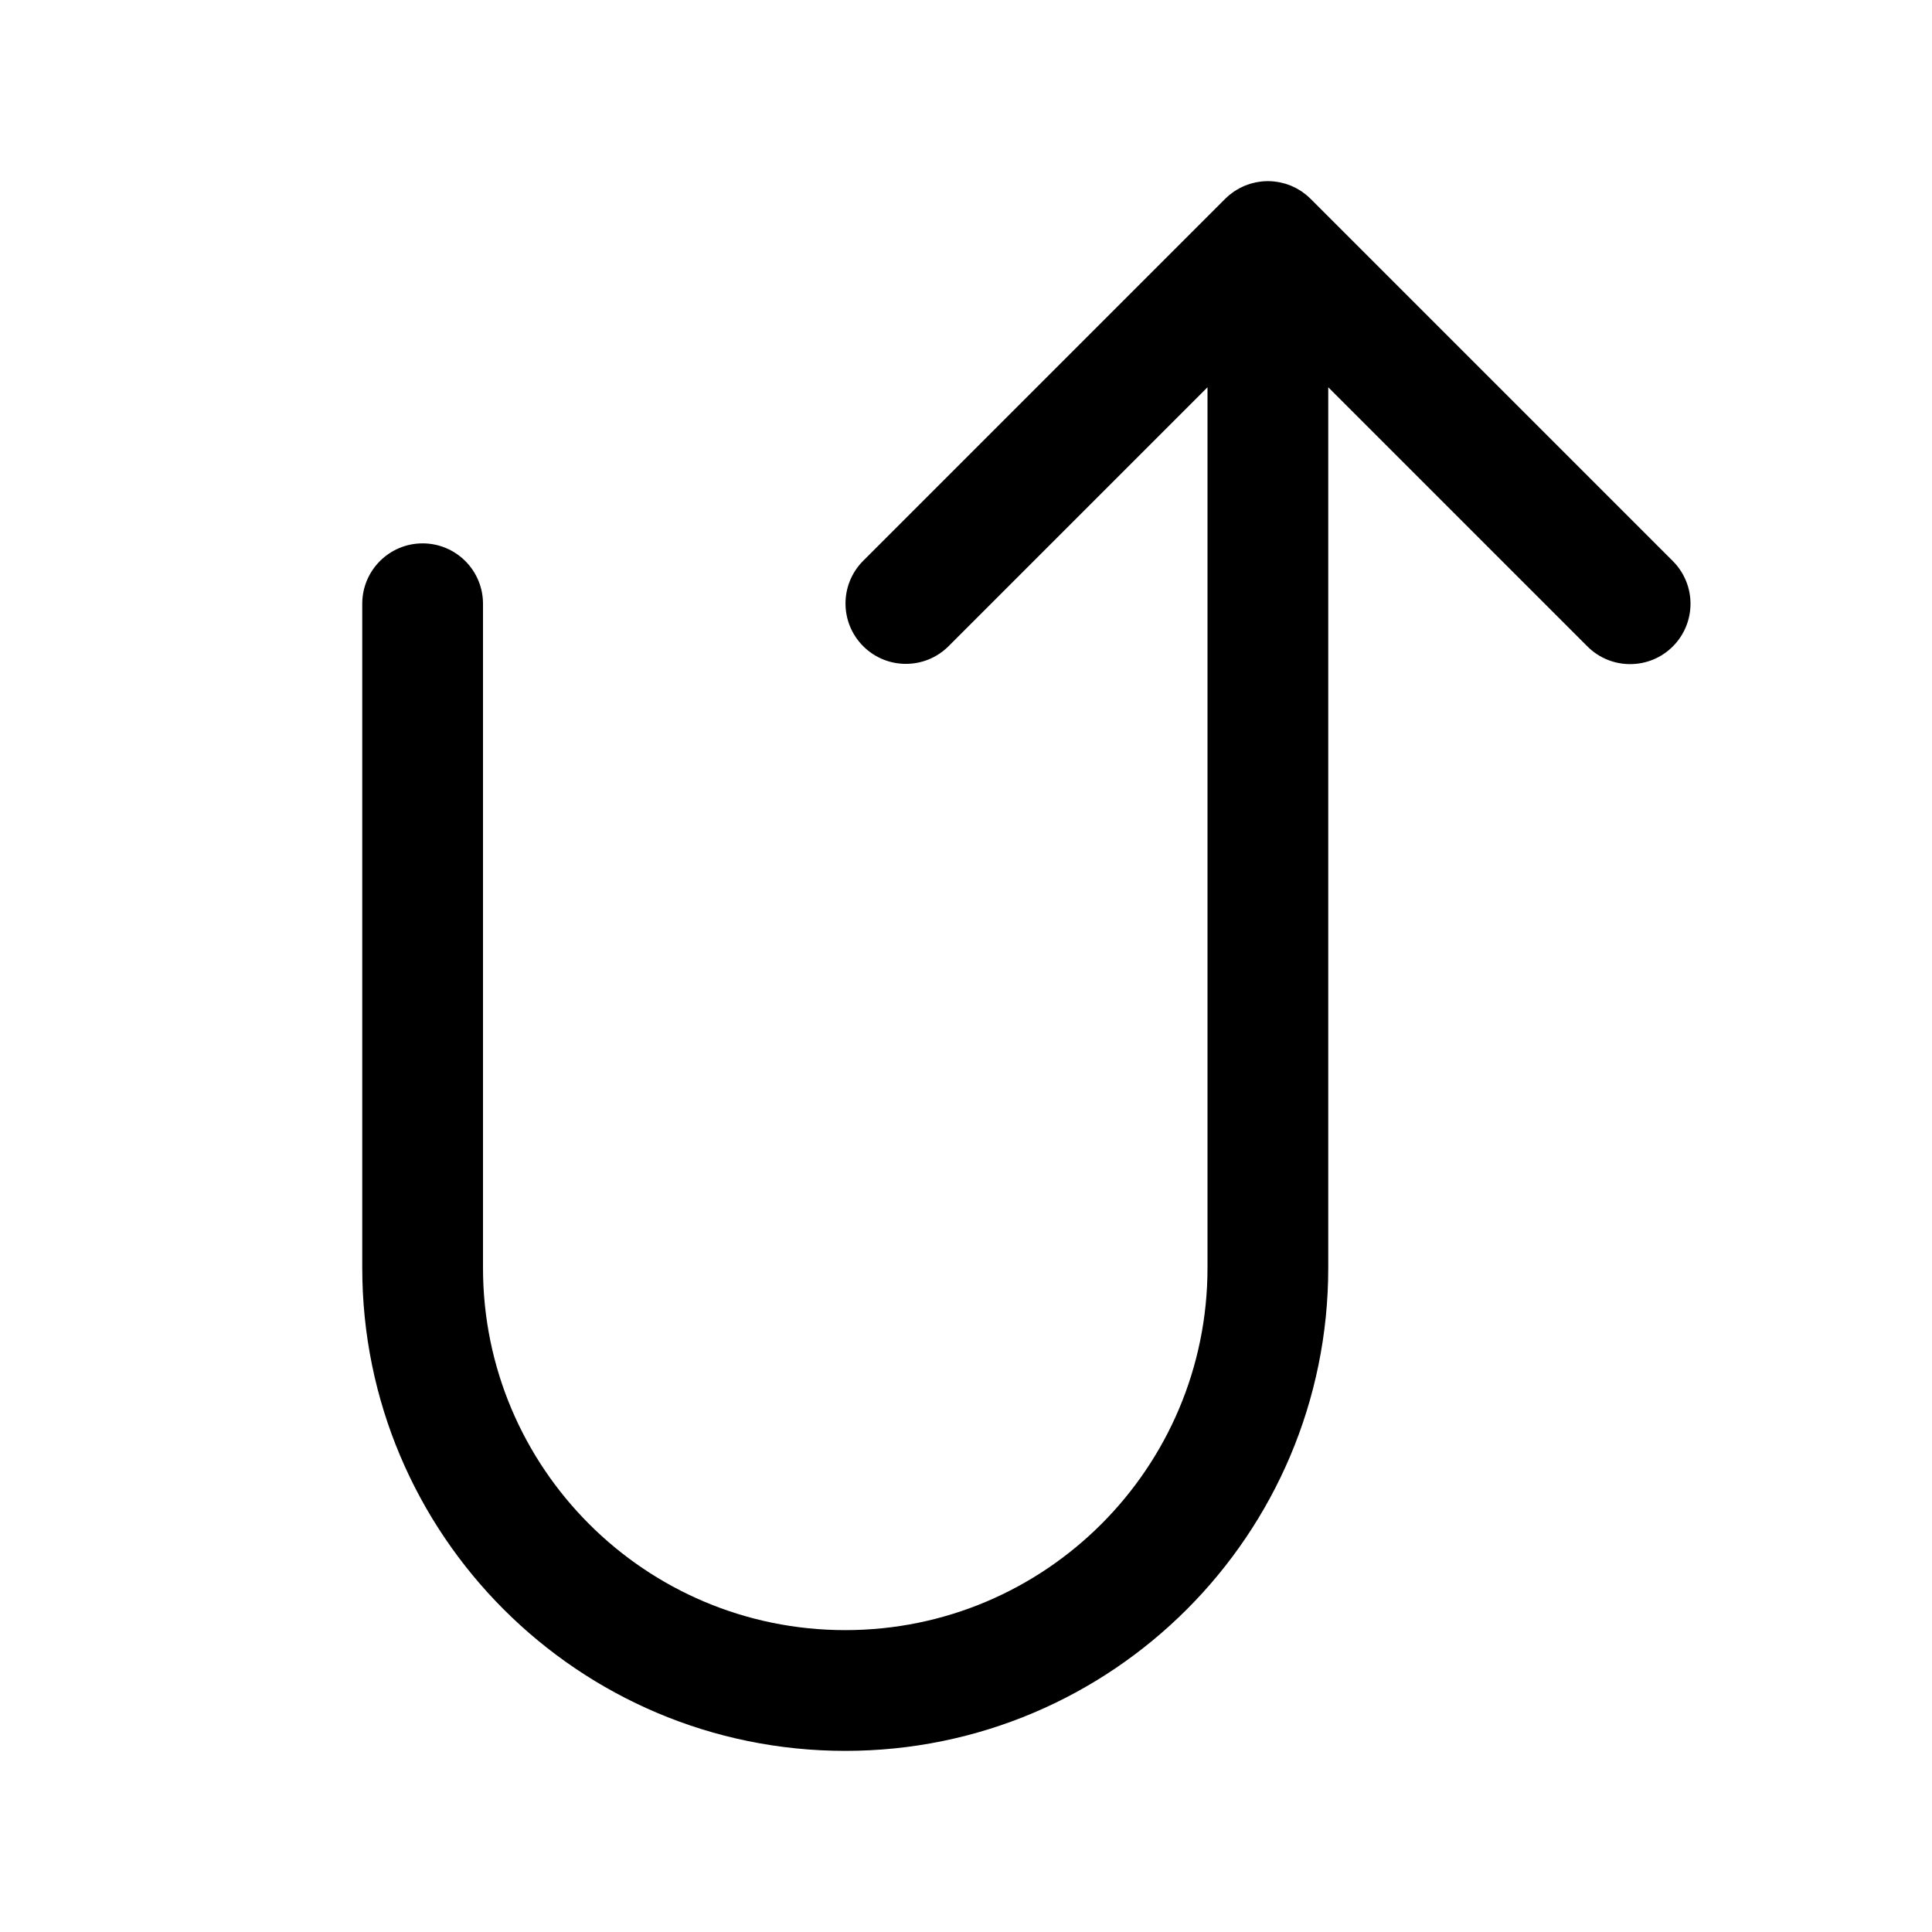
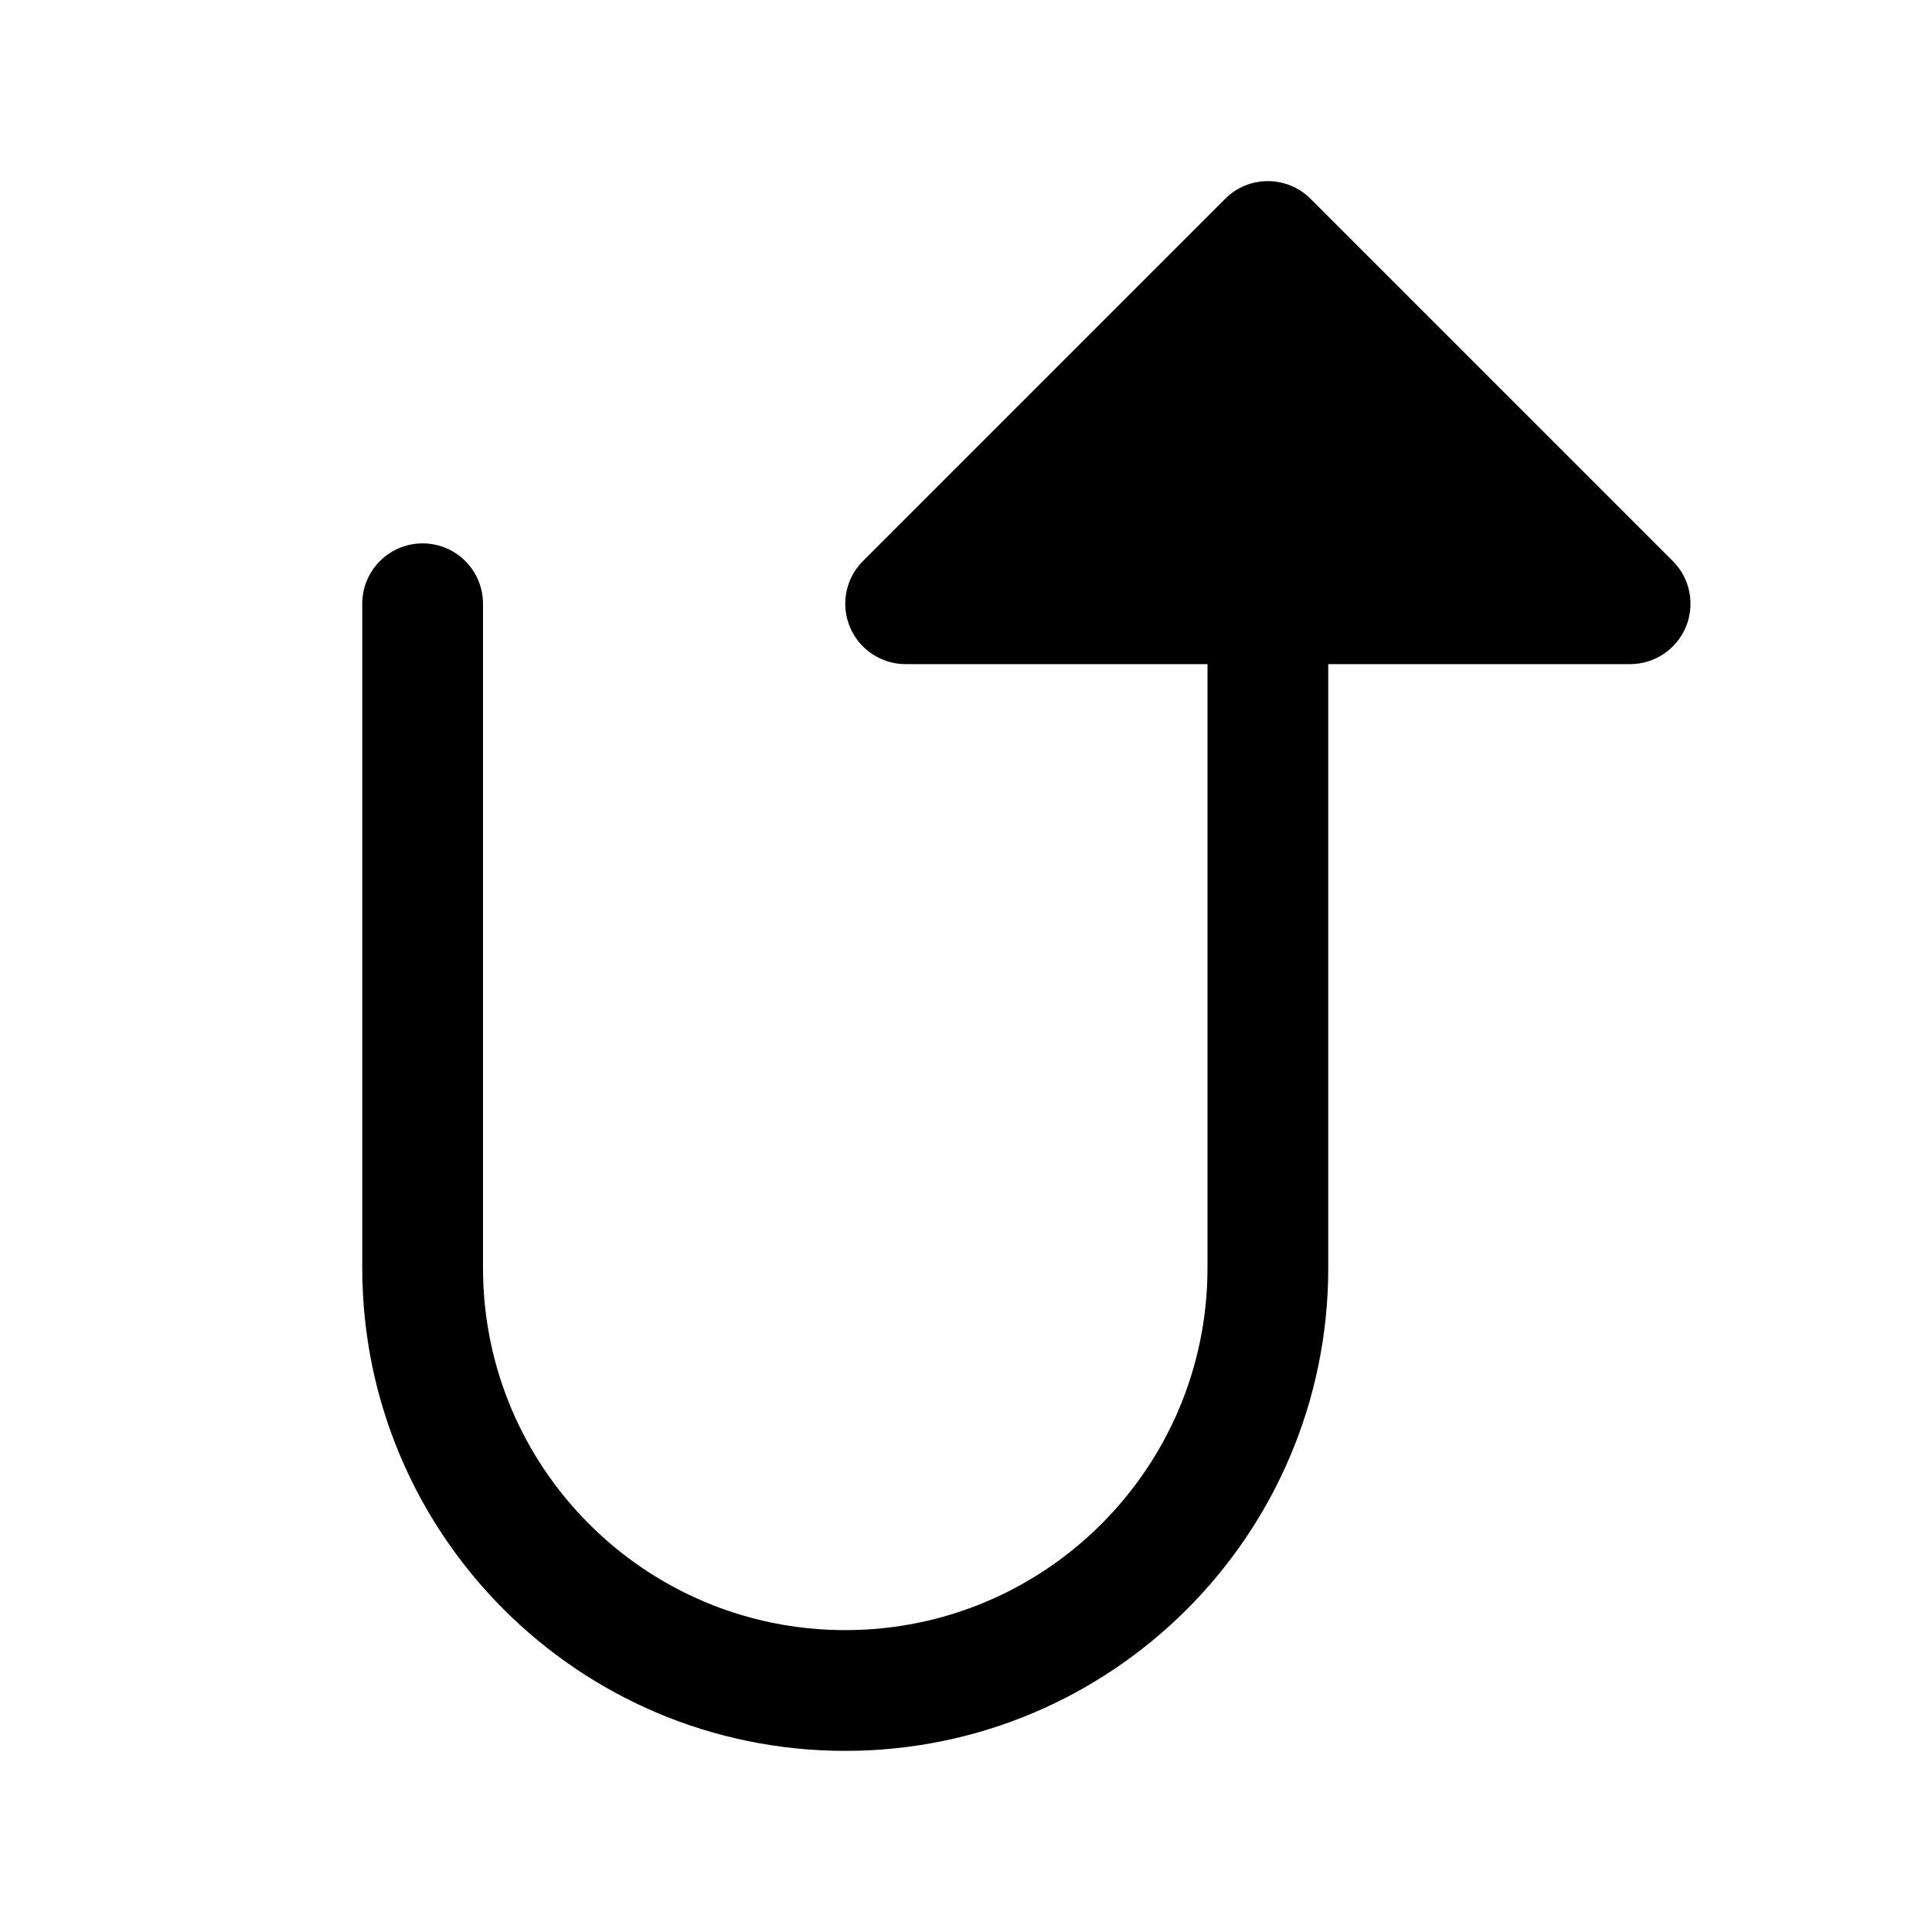
<svg xmlns="http://www.w3.org/2000/svg" viewBox="0 0 256 256" fill="currentColor">
-   <path d="M221.657,85.657a8.001,8.001,0,0,1-11.314,0L176,51.314V168a64,64,0,0,1-128,0V80a8,8,0,0,1,16,0v88a48,48,0,0,0,96,0V51.314L125.657,85.657a8,8,0,0,1-11.314-11.313l48-48c.021-.021.043-.038.064-.058.167-.164.339-.322.52-.47.099-.082.203-.152.305-.229.108-.08.212-.164.324-.238.118-.079.24-.147.361-.219.103-.062.204-.126.31-.184.122-.065.248-.121.373-.18.112-.053.222-.108.337-.156.122-.05.246-.091.369-.135.123-.044.244-.091.37-.129.124-.038.249-.065.374-.096.128-.032.255-.068.386-.094.145-.029.291-.046.437-.067.112-.016.223-.037.337-.048a8.069,8.069,0,0,1,1.581,0c.114.011.224.033.337.048.146.021.292.038.437.067.131.026.257.062.386.094.125.031.25.059.374.096.126.038.247.085.37.129.123.044.247.084.369.135.115.048.225.104.337.156.125.059.25.114.373.18.106.057.207.122.31.184.121.072.243.14.361.219.112.074.216.158.324.238.102.076.206.147.305.229.181.148.353.307.52.47.021.021.044.038.064.058l48,48A8,8,0,0,1,221.657,85.657Z" />
+   <path d="M223.391,83.062A8,8,0,0,1,216,88H176v80a64,64,0,0,1-128,0V80a8,8,0,0,1,16,0v88a48,48,0,0,0,96,0V88H120a8,8,0,0,1-5.657-13.657l48-48a8,8,0,0,1,11.314,0l48,48A7.999,7.999,0,0,1,223.391,83.062Z" />
</svg>
